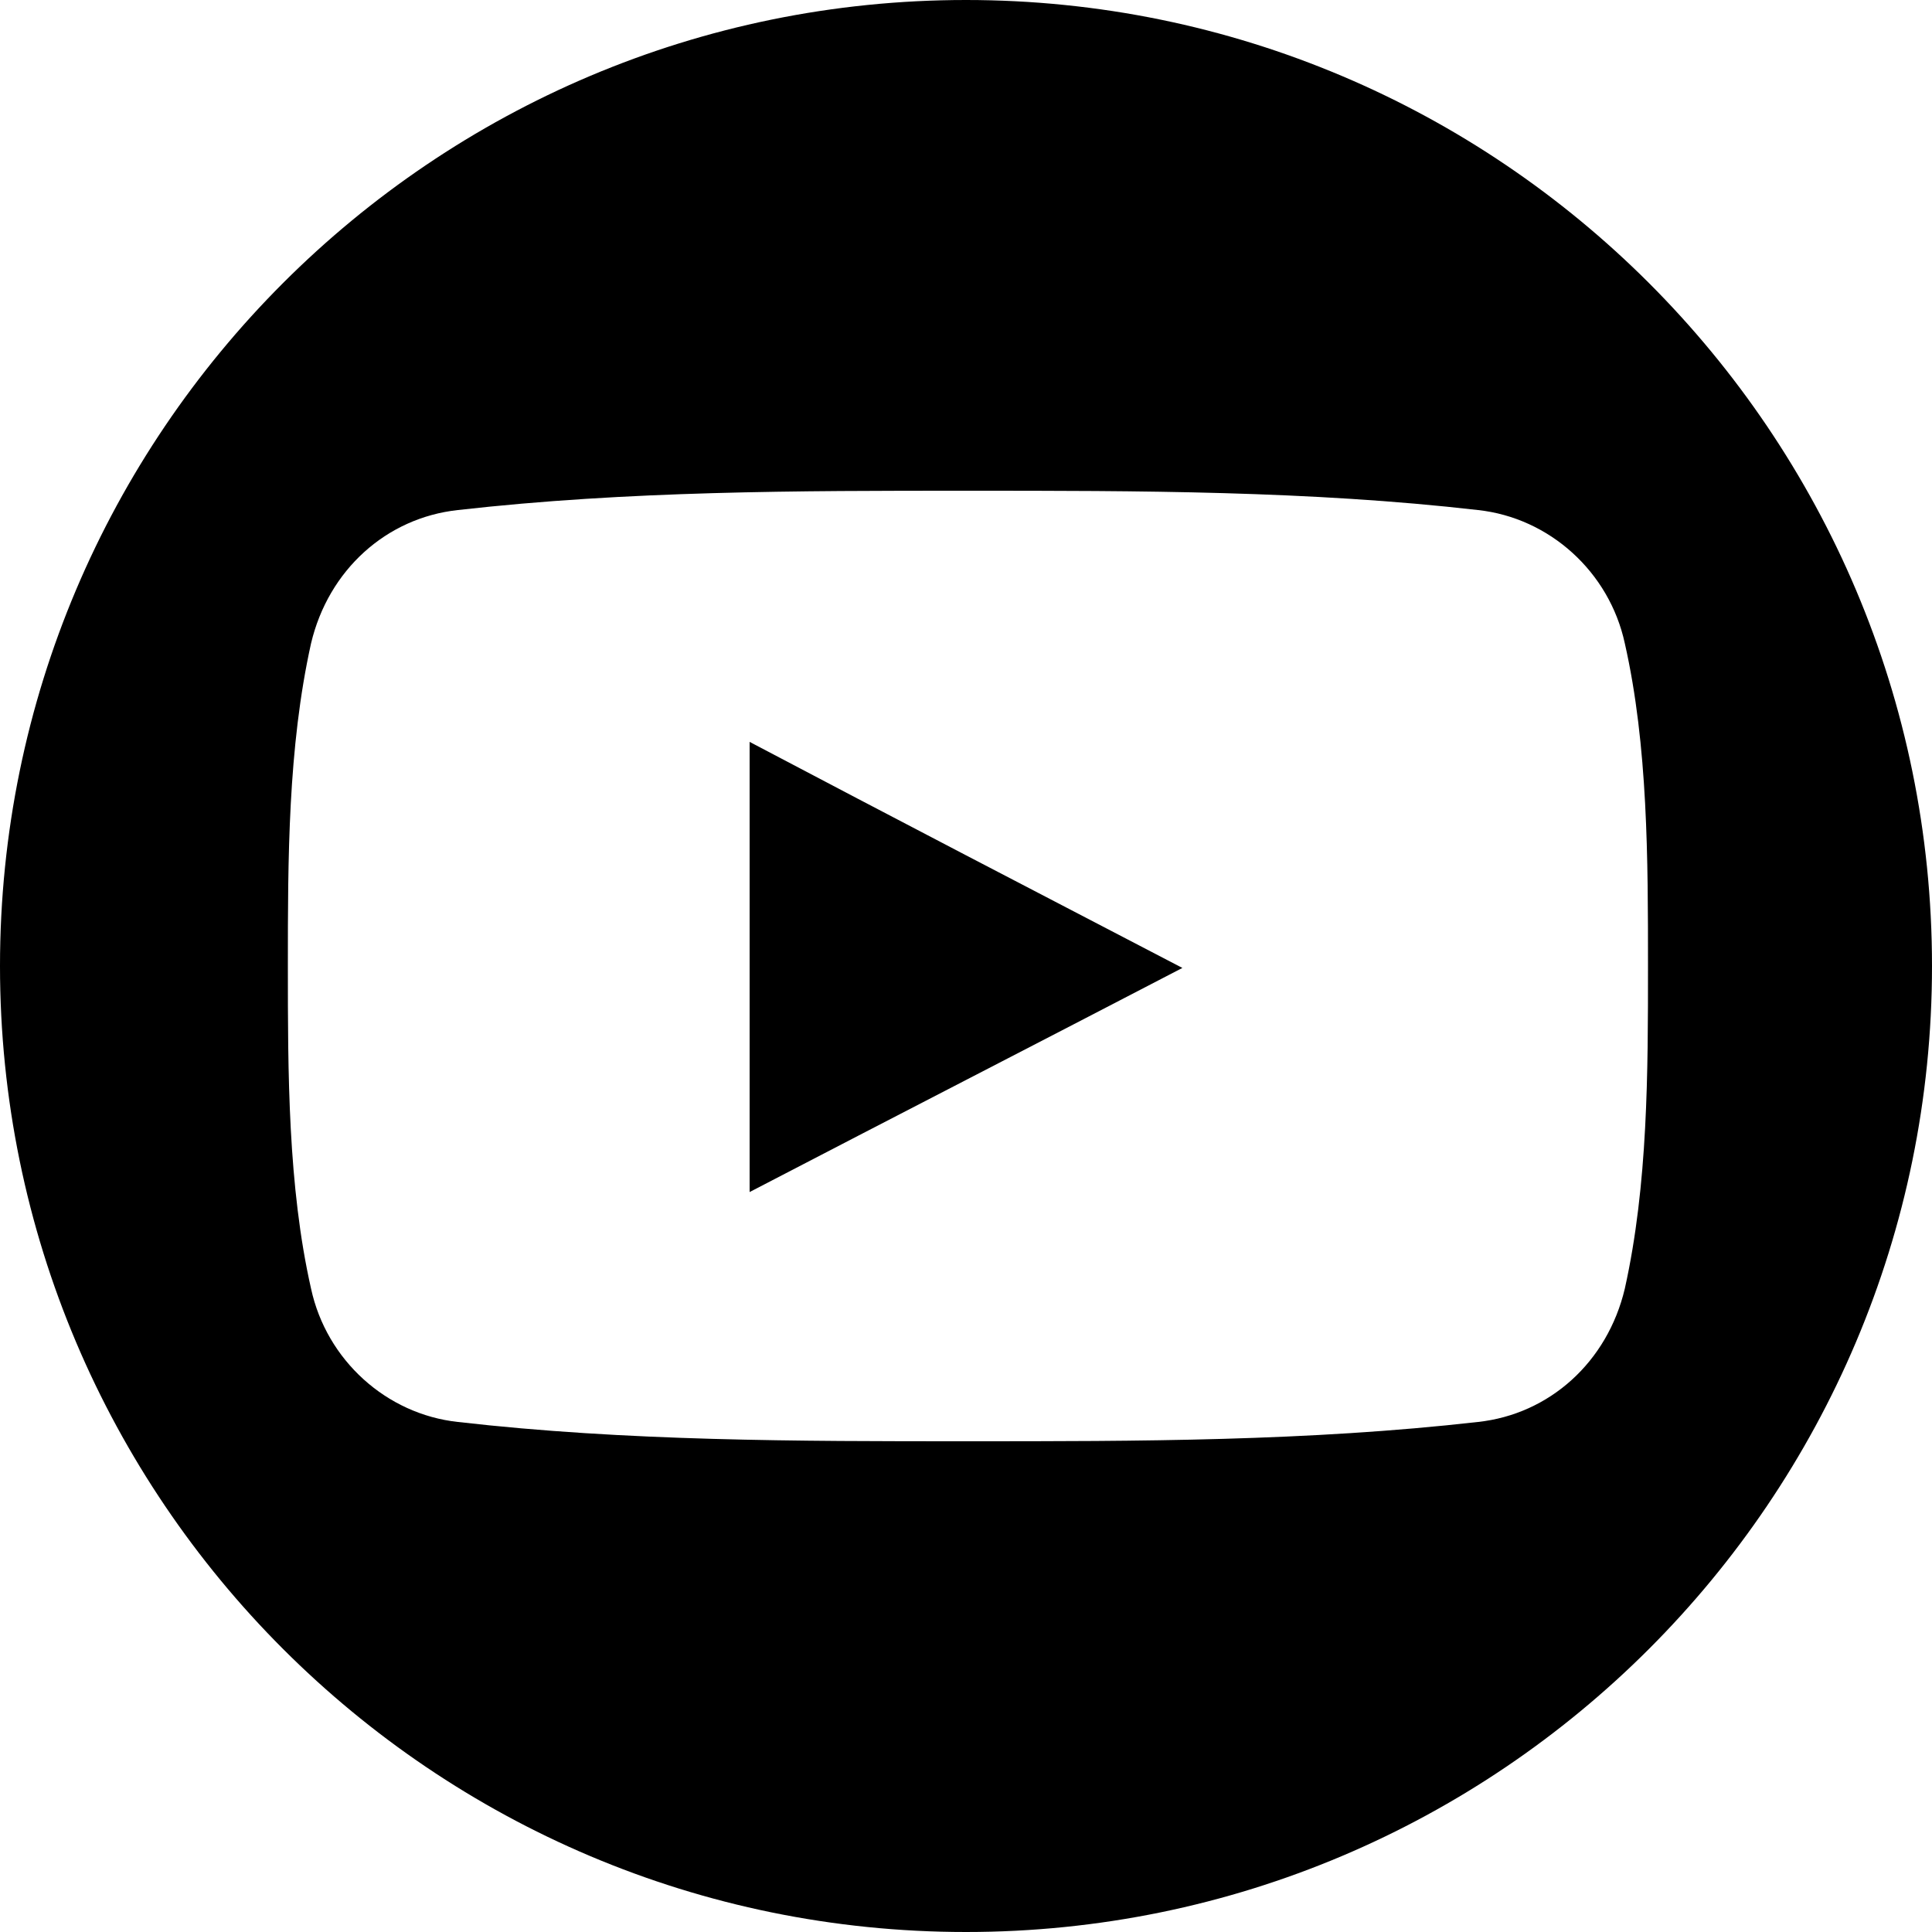
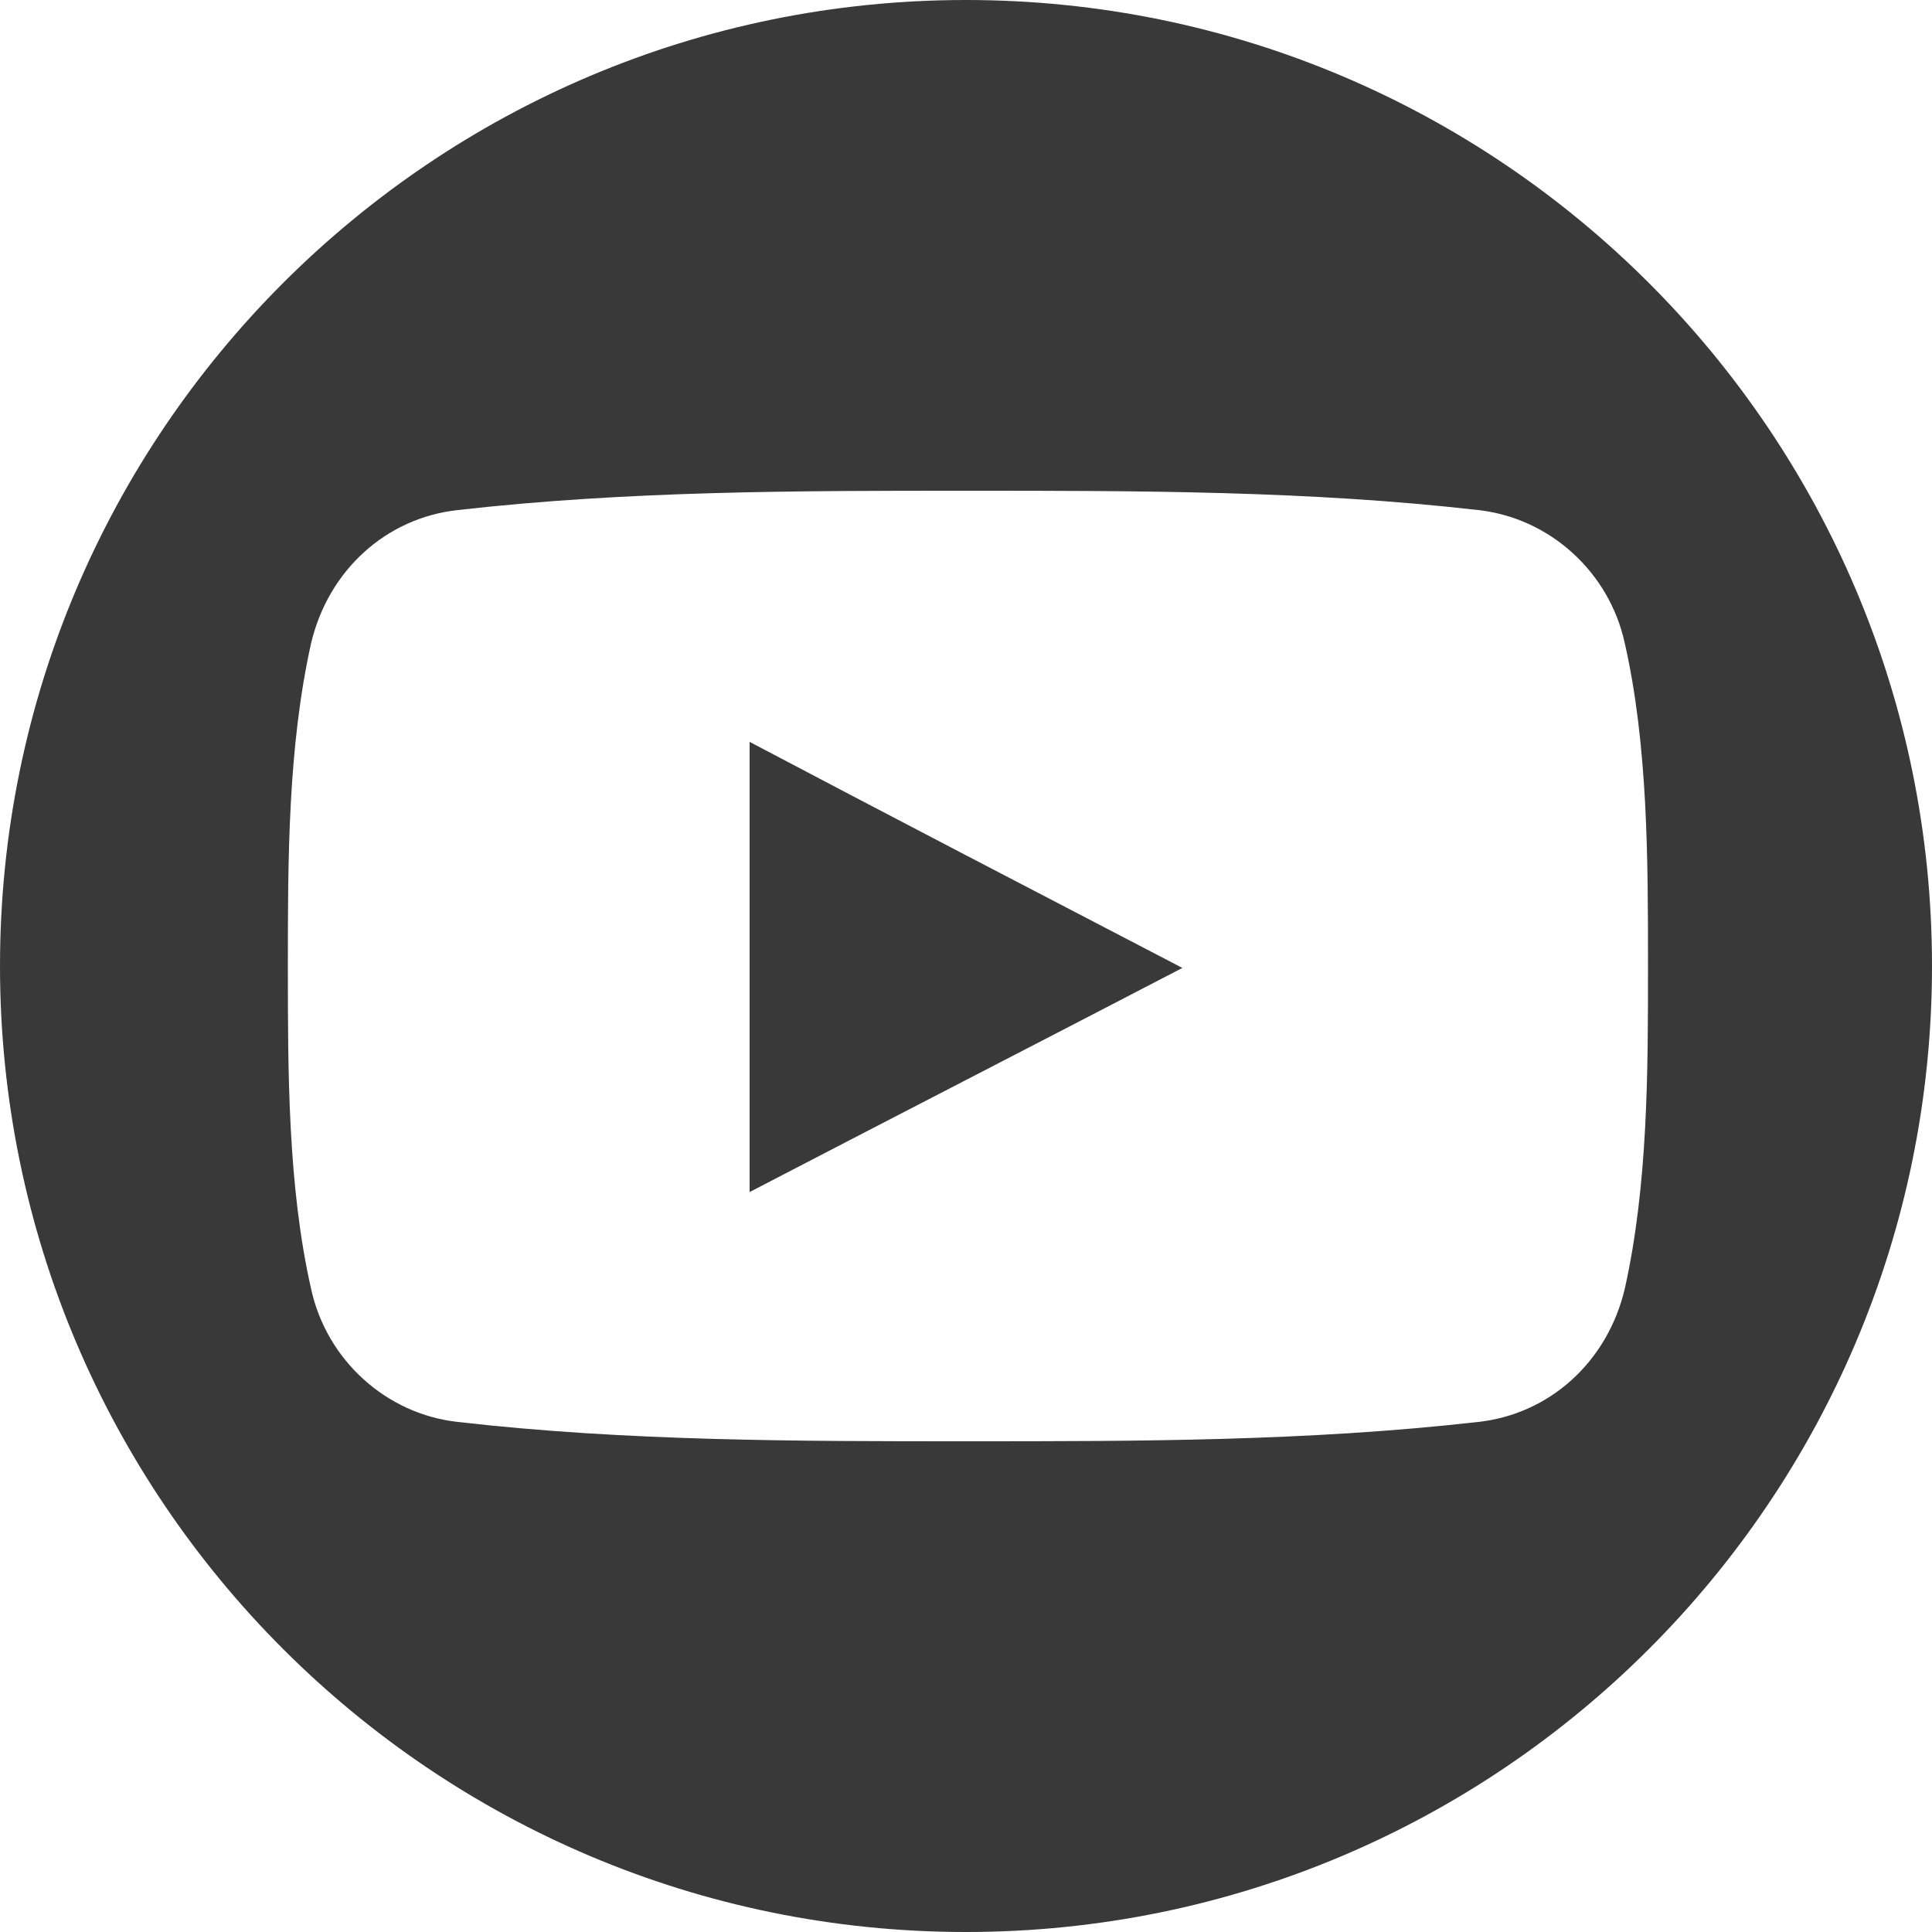
- <svg xmlns="http://www.w3.org/2000/svg" version="1.1" id="Layer_1" x="0px" y="0px" viewBox="0 0 100 100" style="enable-background:new 0 0 100 100;" xml:space="preserve">
+ <svg xmlns="http://www.w3.org/2000/svg" version="1.1" id="Layer_1" x="0px" y="0px" viewBox="0 0 100 100" fill="#393939" style="enable-background:new 0 0 100 100;" xml:space="preserve">
  <g>
    <path d="M38.8,61.7c7.5-3.9,14.9-7.7,22.4-11.6c-7.5-3.9-15-7.8-22.4-11.7V61.7z" />
    <path d="M50,0C22.4,0,0,22.4,0,50c0,27.6,22.4,50,50,50c27.6,0,50-22.4,50-50C100,22.4,77.6,0,50,0z M84.1,66.7   c-0.9,3.8-3.9,6.5-7.6,6.9c-8.8,1-17.6,1-26.4,1c-8.8,0-17.7,0-26.4-1c-3.7-0.4-6.8-3.2-7.6-6.9c-1.2-5.3-1.2-11.2-1.2-16.7   c0-5.5,0-11.3,1.2-16.7c0.9-3.8,3.9-6.5,7.6-6.9c8.8-1,17.6-1,26.4-1c8.8,0,17.7,0,26.4,1c3.7,0.4,6.8,3.2,7.6,6.9   c1.2,5.3,1.2,11.2,1.2,16.7C85.3,55.5,85.3,61.3,84.1,66.7z" />
  </g>
</svg>
